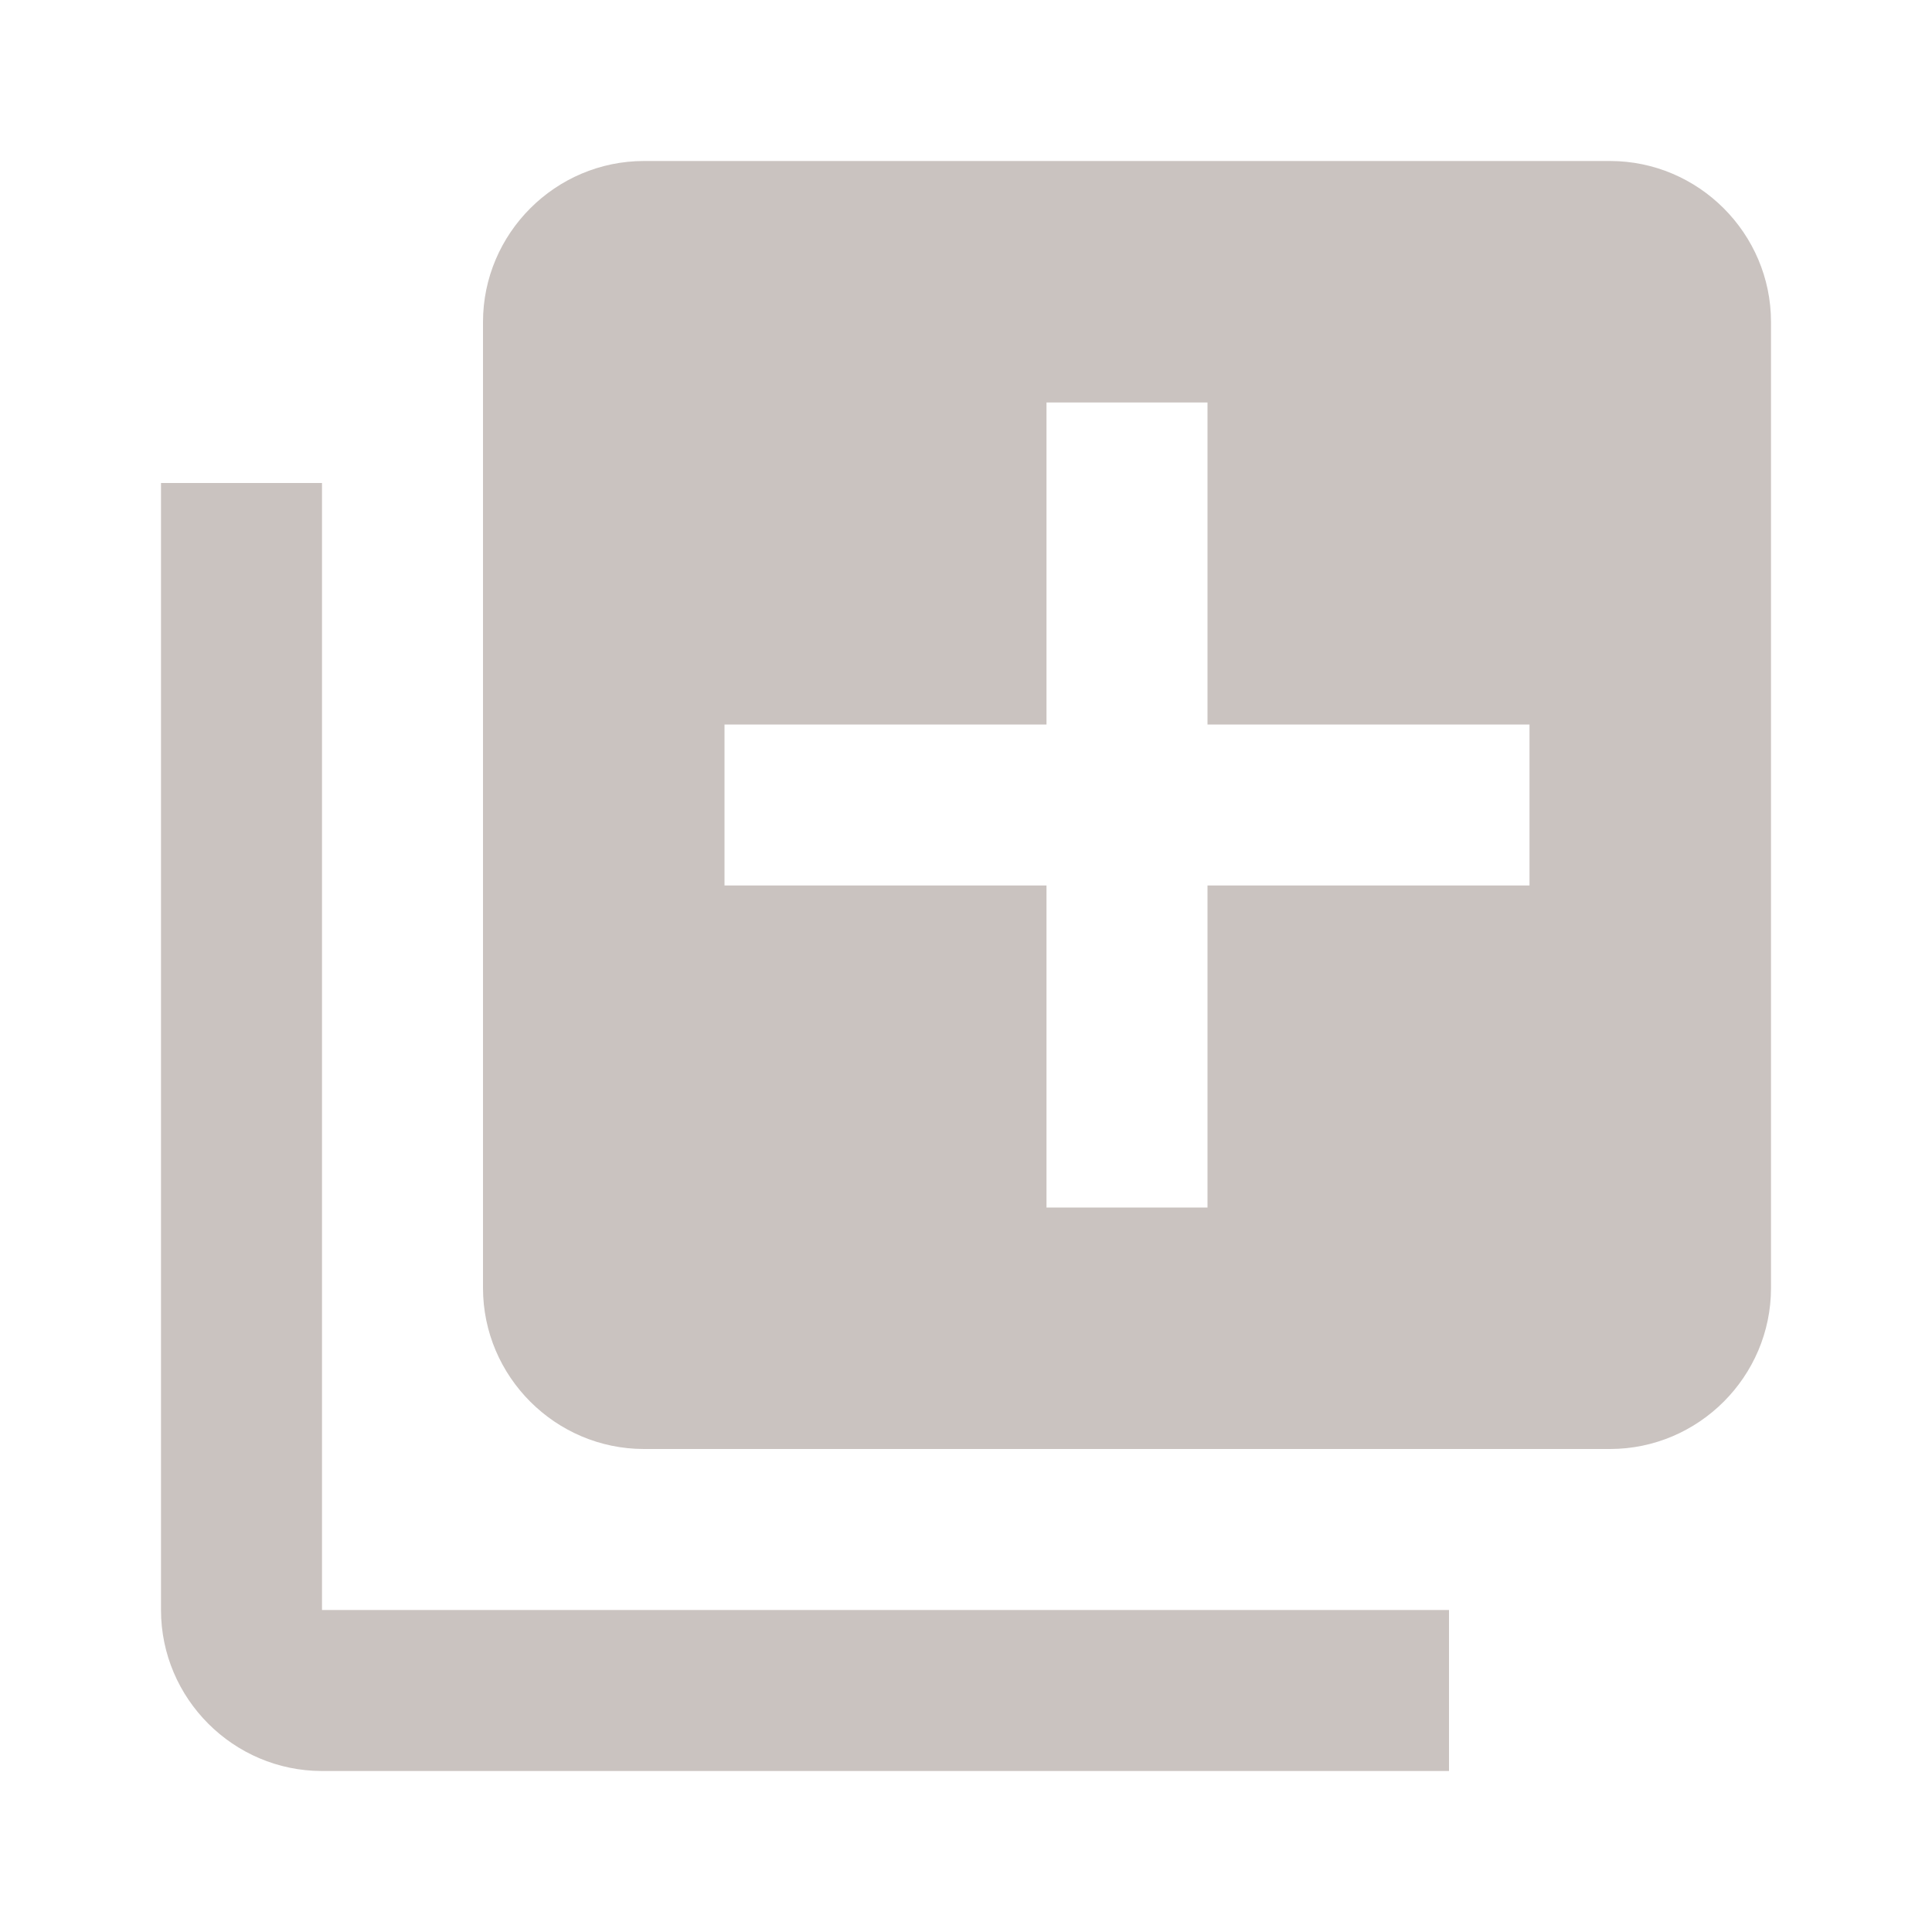
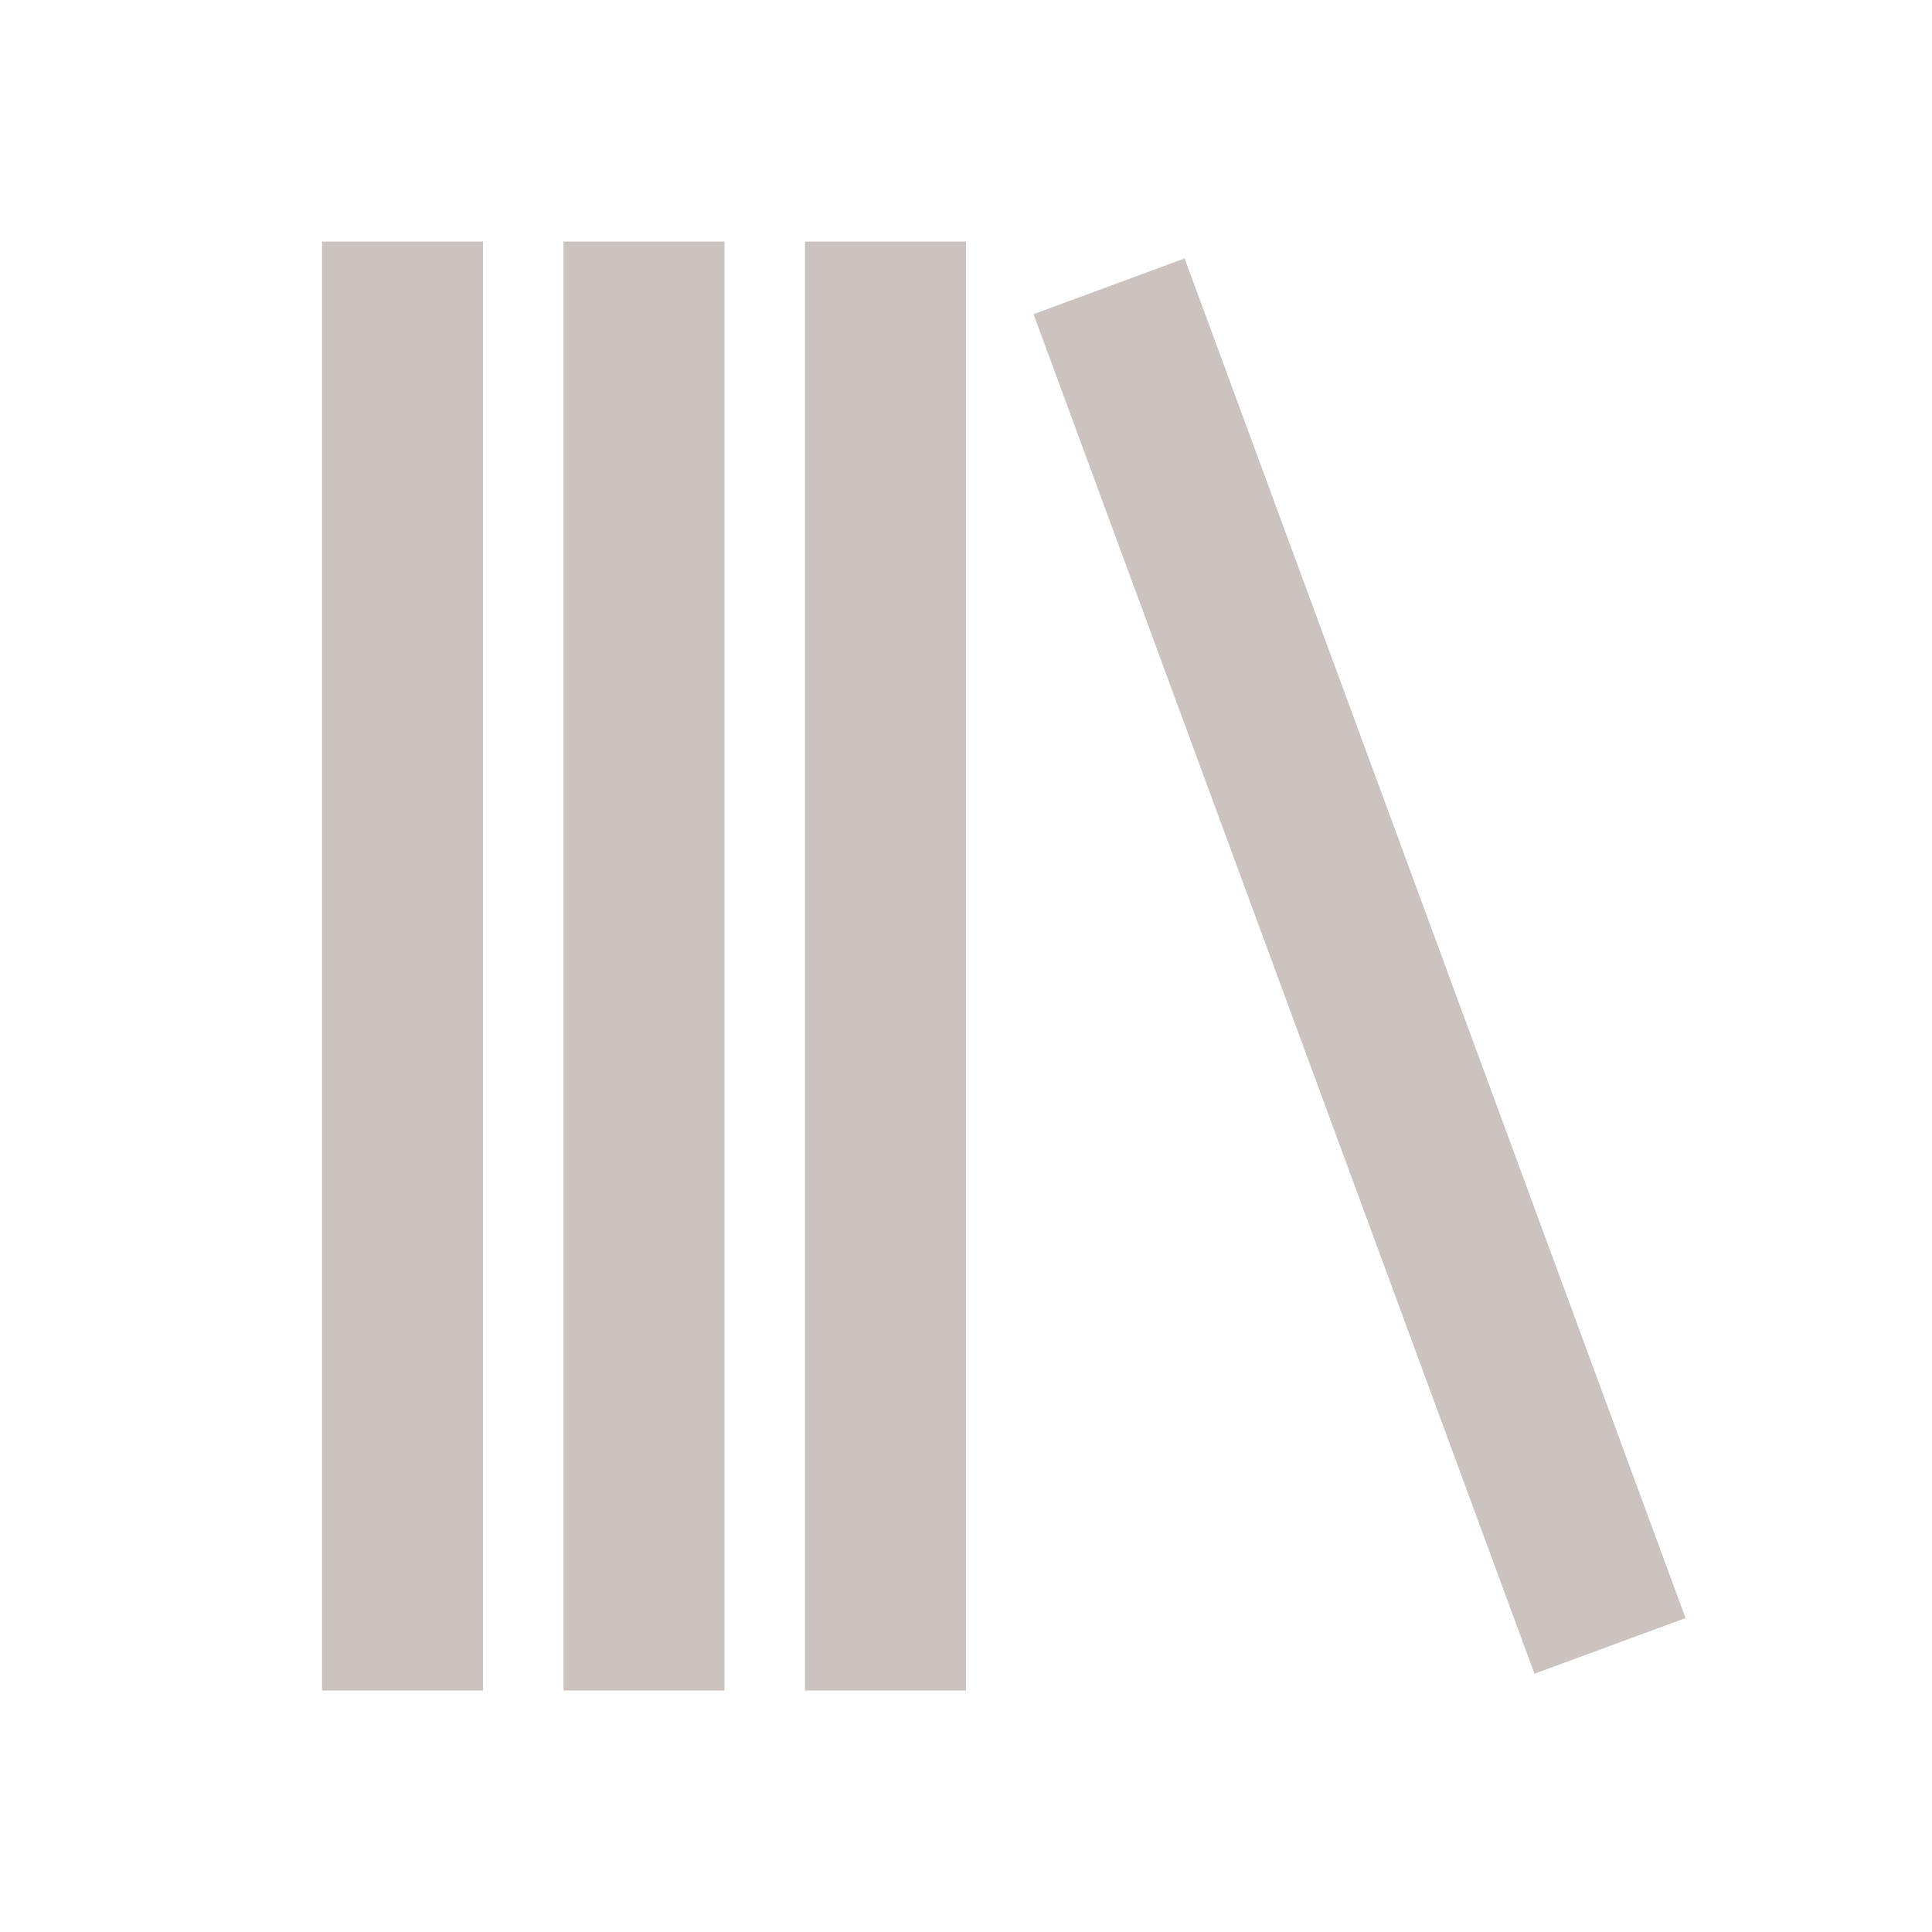
- <svg xmlns="http://www.w3.org/2000/svg" width="24" height="24" viewBox="0 0 24 24" fill="none">
-   <path d="M4 6H2V20C2 21.1 2.9 22 4 22H18V20H4V6ZM20 2H8C6.9 2 6 2.9 6 4V16C6 17.1 6.9 18 8 18H20C21.1 18 22 17.1 22 16V4C22 2.9 21.1 2 20 2ZM19 11H15V15H13V11H9V9H13V5H15V9H19V11Z" fill="#CAC3C0" />
+ <svg xmlns="http://www.w3.org/2000/svg" width="25" height="25" viewBox="0 0 25 25" fill="none">
+   <path d="M7.292 3.125H9.375V21.875H7.292V3.125ZM4.167 3.125H6.25V21.875H4.167V3.125ZM10.417 3.125H12.5V21.875H10.417V3.125ZM19.856 21.658L13.374 4.065L15.329 3.344L21.811 20.938L19.856 21.658Z" fill="#CAC3C0" />
</svg>
